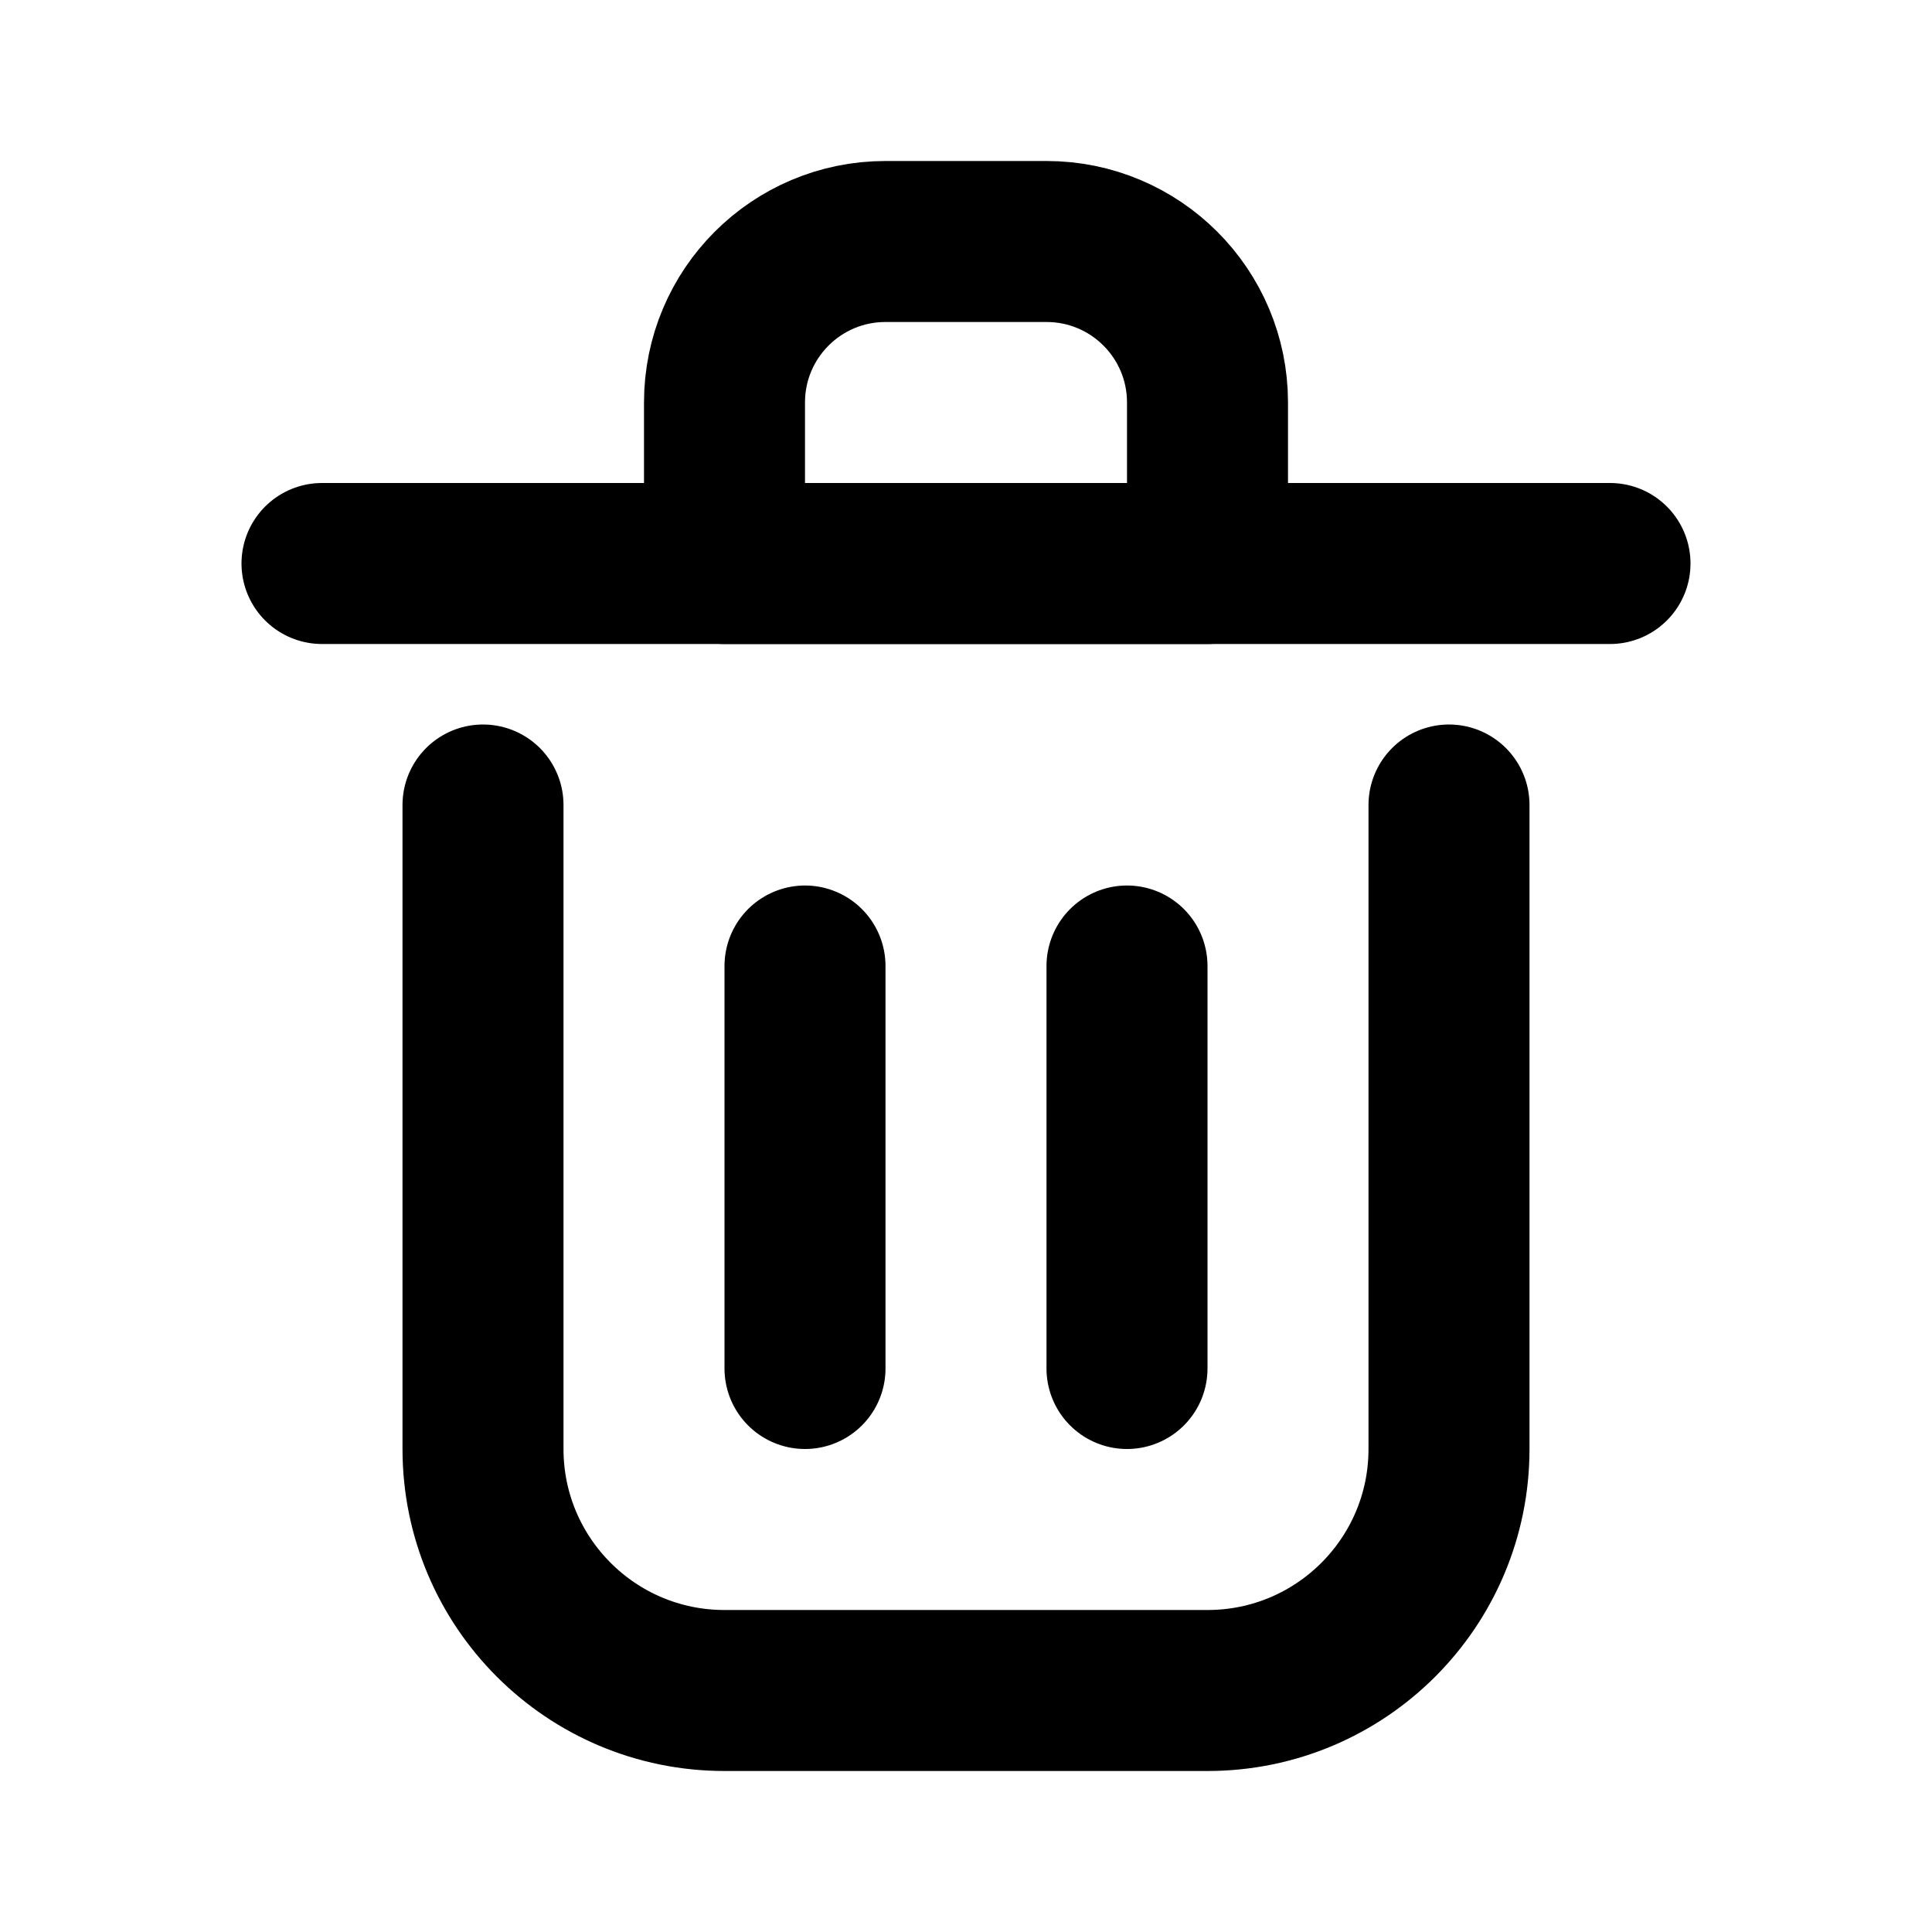
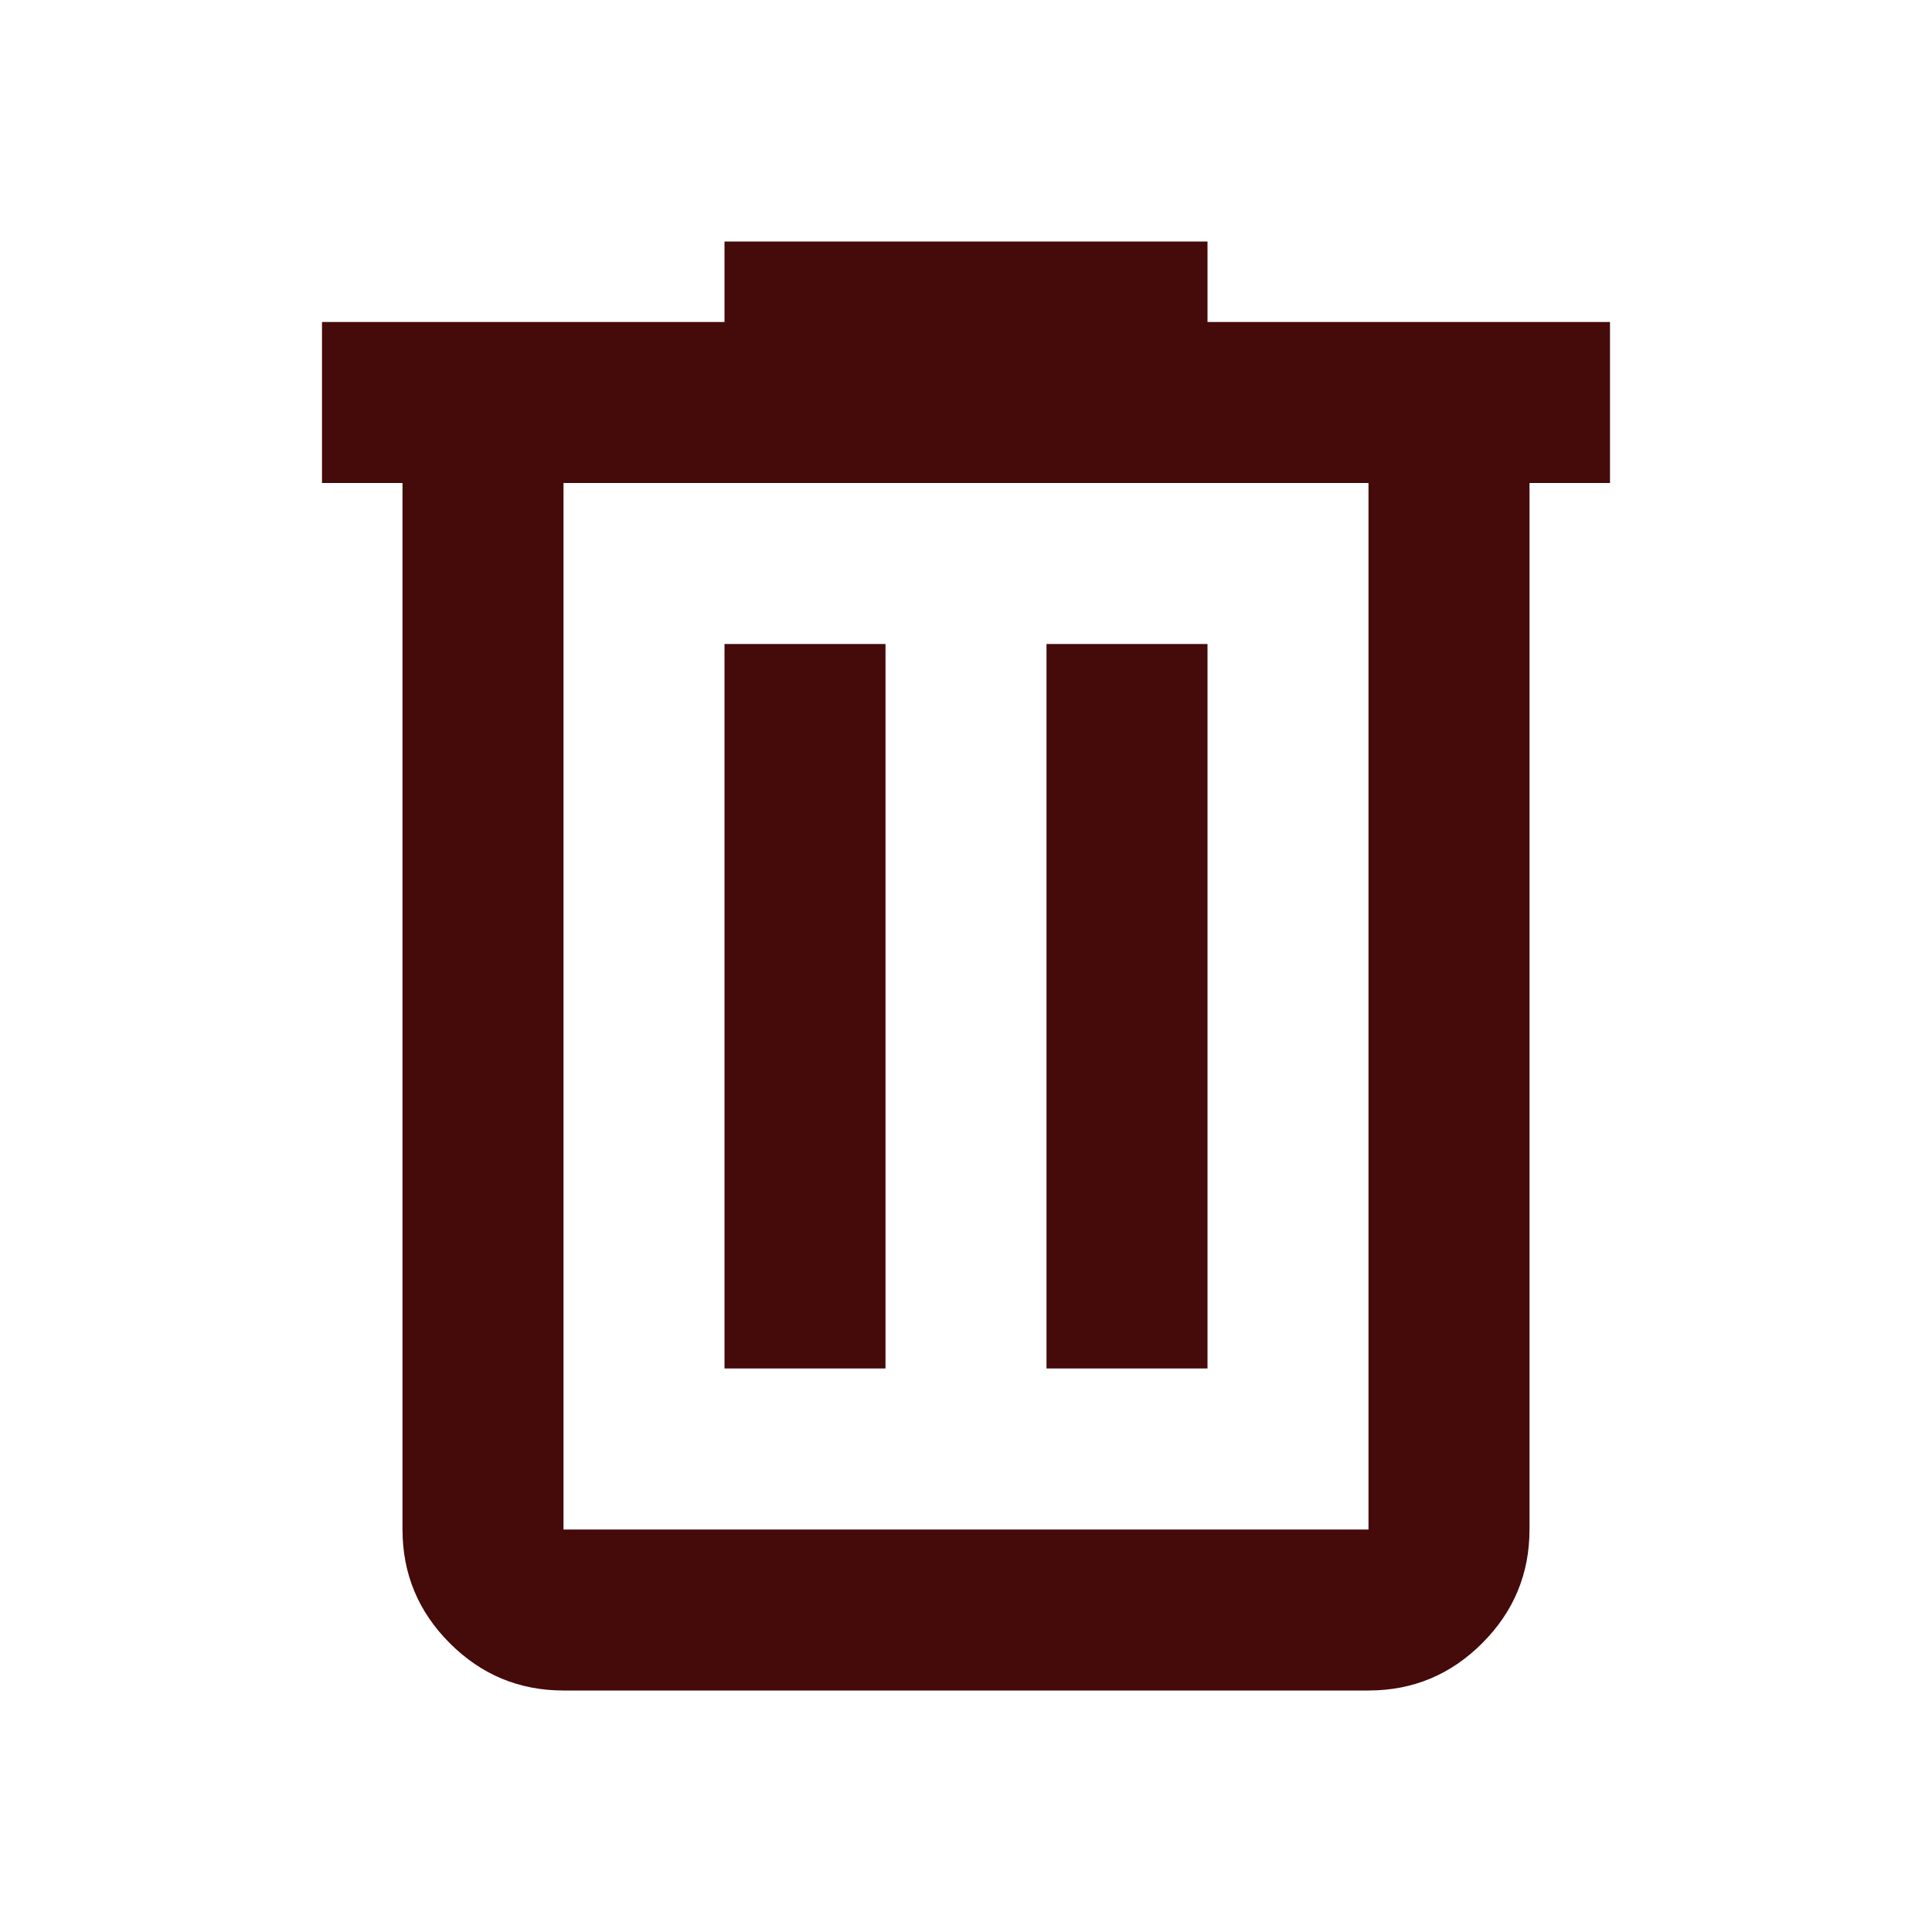
- <svg xmlns="http://www.w3.org/2000/svg" width="800px" height="800px" viewBox="0 0 24 24" fill="none">
-   <path d="M10 12V17" stroke="#000000" stroke-width="2" stroke-linecap="round" stroke-linejoin="round" />
-   <path d="M14 12V17" stroke="#000000" stroke-width="2" stroke-linecap="round" stroke-linejoin="round" />
-   <path d="M4 7H20" stroke="#000000" stroke-width="2" stroke-linecap="round" stroke-linejoin="round" />
-   <path d="M6 10V18C6 19.657 7.343 21 9 21H15C16.657 21 18 19.657 18 18V10" stroke="#000000" stroke-width="2" stroke-linecap="round" stroke-linejoin="round" />
-   <path d="M9 5C9 3.895 9.895 3 11 3H13C14.105 3 15 3.895 15 5V7H9V5Z" stroke="#000000" stroke-width="2" stroke-linecap="round" stroke-linejoin="round" />
+ <svg xmlns="http://www.w3.org/2000/svg" height="24px" viewBox="0 -960 960 960" width="24px" fill="#450a0a">
+   <path d="M280-120q-33 0-56.5-23.5T200-200v-520h-40v-80h200v-40h240v40h200v80h-40v520q0 33-23.5 56.5T680-120H280Zm400-600H280v520h400v-520ZM360-280h80v-360h-80v360Zm160 0h80v-360h-80v360ZM280-720v520-520Z" />
</svg>
